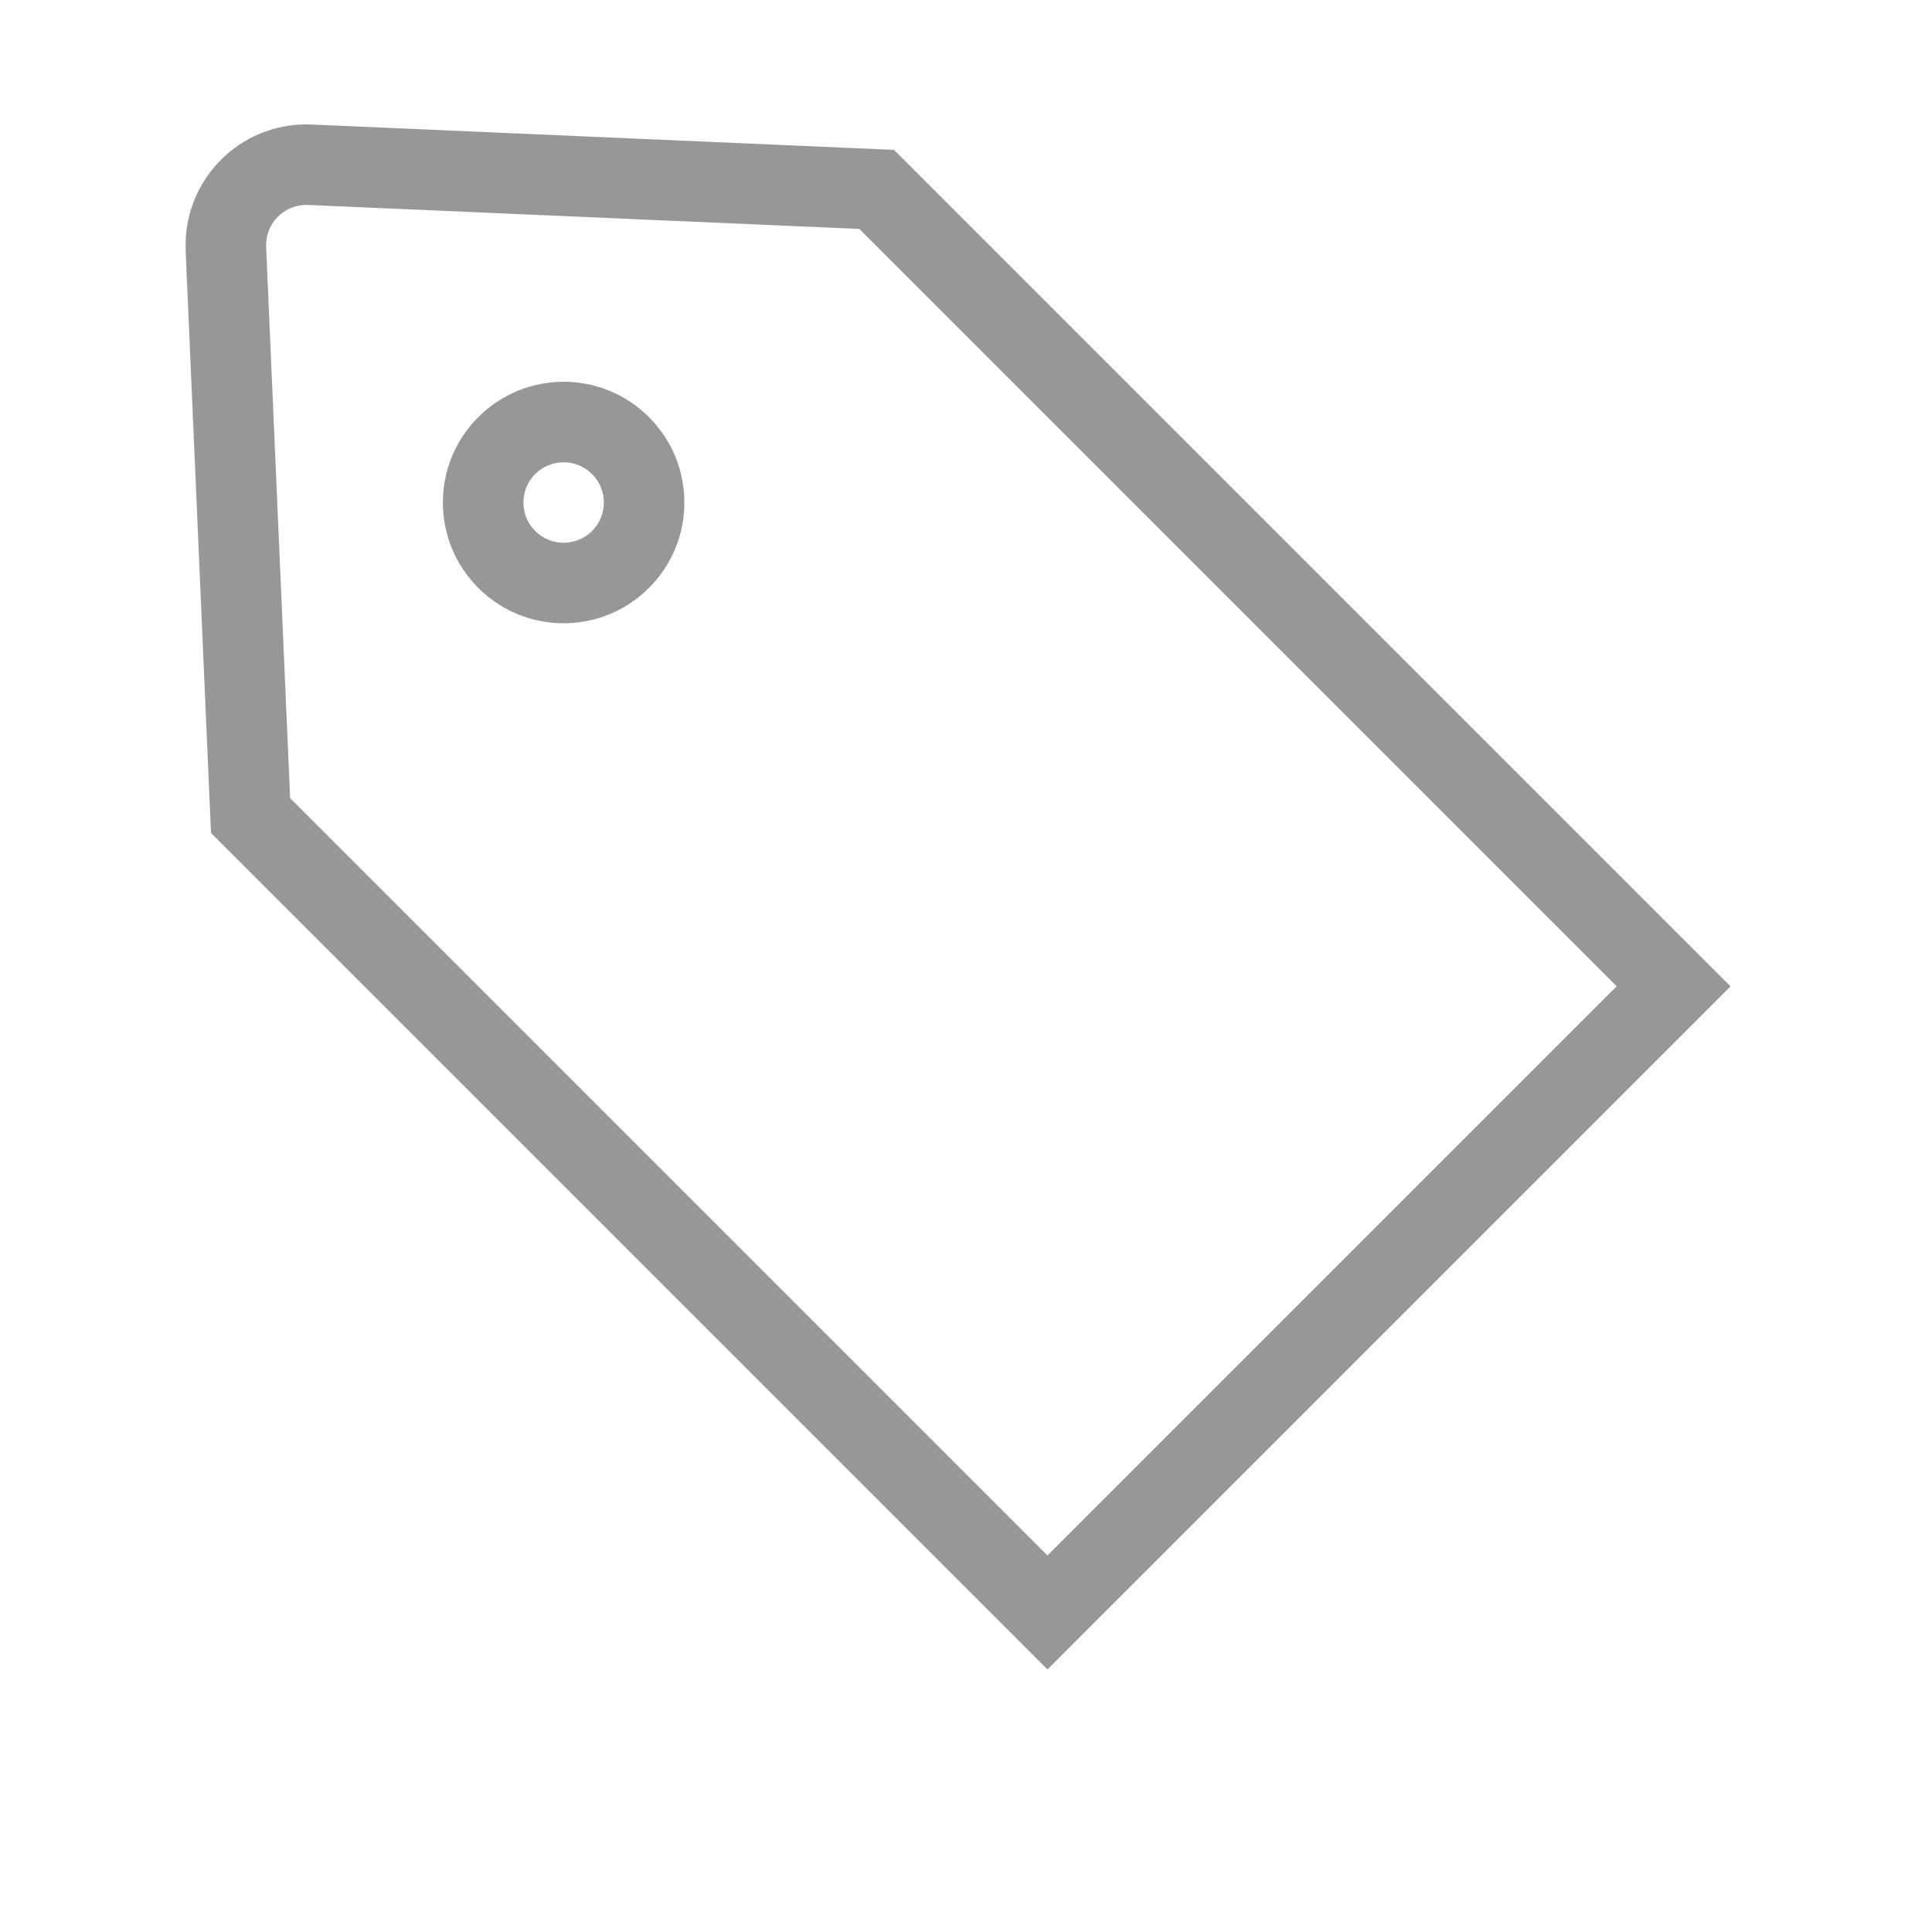
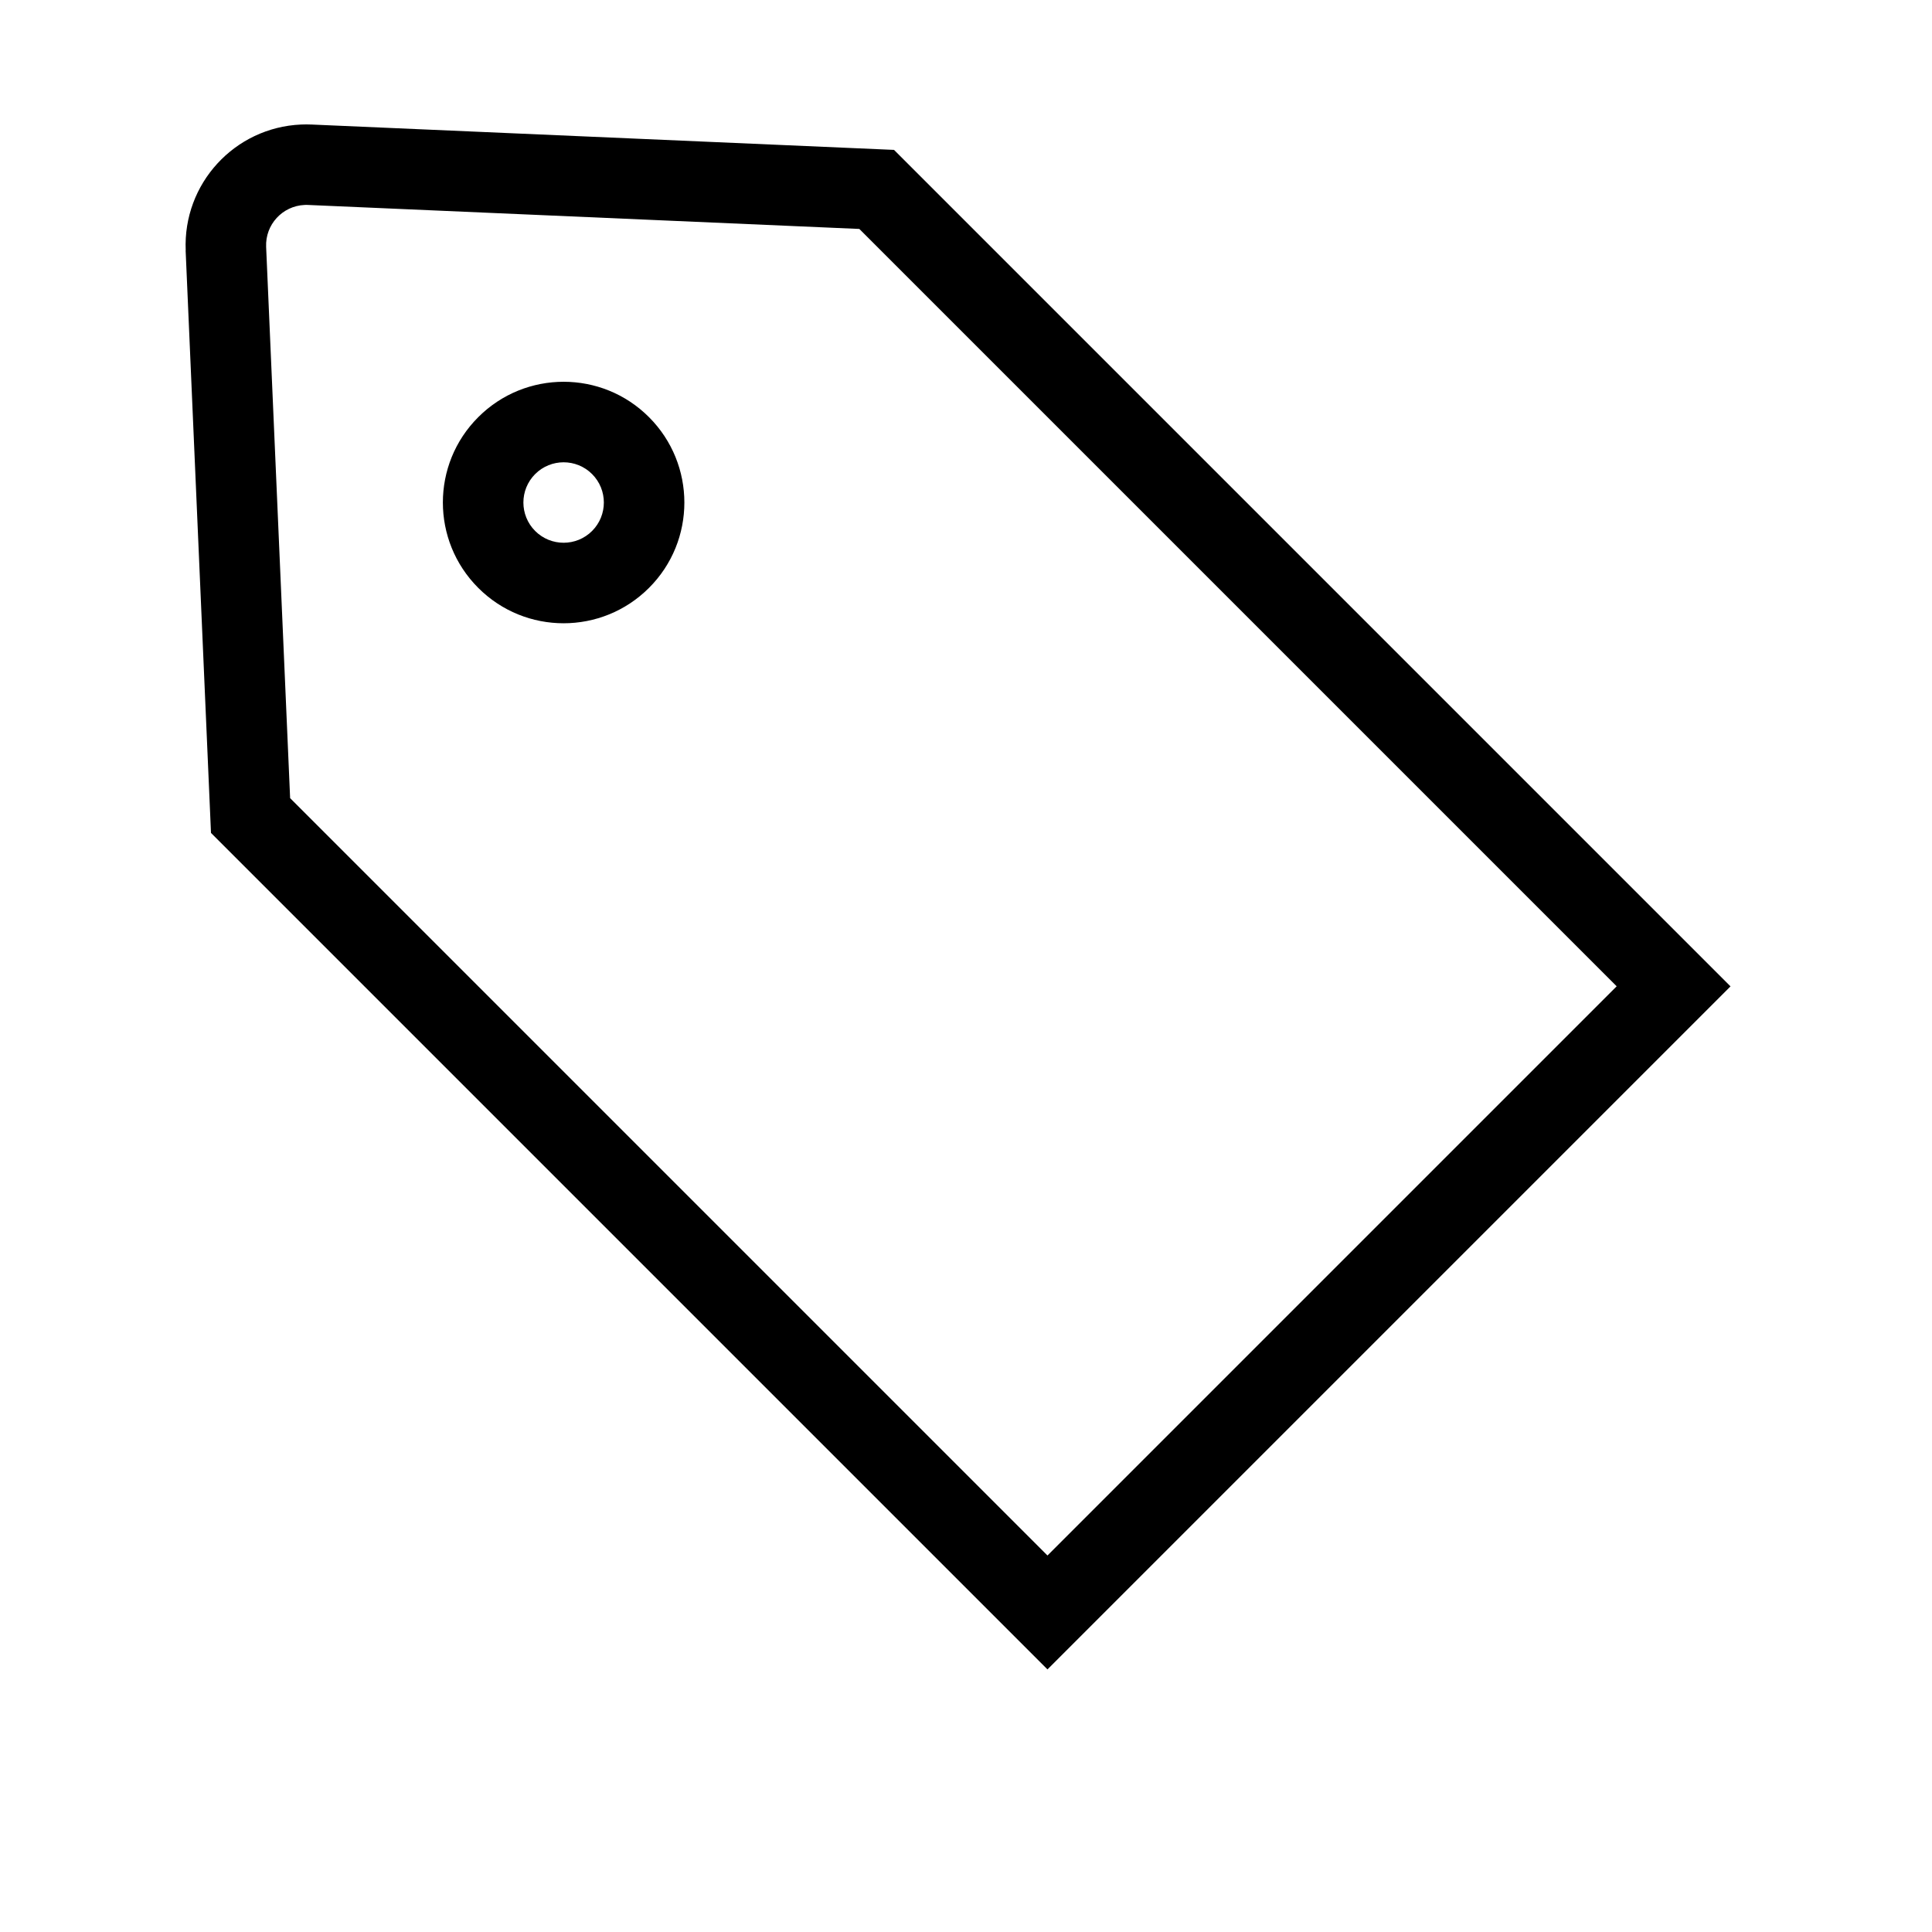
<svg xmlns="http://www.w3.org/2000/svg" version="1.1" viewBox="0 0 24 24">
-   <path d="M13.012,19.323l7.071,-7.071l-9.408,-9.408l-6.848,-0.298c-0.014,-0.001 -0.029,-0.001 -0.043,0c-0.276,0.012 -0.49,0.245 -0.478,0.521l0.298,6.848l9.408,9.408Zm-10.705,-16.212c-0.036,-0.828 0.606,-1.528 1.433,-1.564c0.043,-0.002 0.087,-0.002 0.13,0l7.236,0.315l10.391,10.391l-8.485,8.485l-10.391,-10.391l-0.315,-7.236Zm5.755,4.192c-0.586,0.586 -1.536,0.586 -2.121,0c-0.586,-0.586 -0.586,-1.536 0,-2.121c0.586,-0.586 1.536,-0.586 2.121,0c0.586,0.586 0.586,1.536 0,2.121Zm-0.707,-0.707c0.195,-0.195 0.195,-0.512 0,-0.707c-0.195,-0.195 -0.512,-0.195 -0.707,0c-0.195,0.195 -0.195,0.512 0,0.707c0.195,0.195 0.512,0.195 0.707,0Z" fill="#979797" stroke="none" />
+   <path d="M13.012,19.323l7.071,-7.071l-9.408,-9.408l-6.848,-0.298c-0.014,-0.001 -0.029,-0.001 -0.043,0c-0.276,0.012 -0.49,0.245 -0.478,0.521l0.298,6.848l9.408,9.408Zm-10.705,-16.212c-0.036,-0.828 0.606,-1.528 1.433,-1.564c0.043,-0.002 0.087,-0.002 0.13,0l7.236,0.315l10.391,10.391l-8.485,8.485l-10.391,-10.391l-0.315,-7.236Zm5.755,4.192c-0.586,0.586 -1.536,0.586 -2.121,0c-0.586,-0.586 -0.586,-1.536 0,-2.121c0.586,-0.586 1.536,-0.586 2.121,0c0.586,0.586 0.586,1.536 0,2.121Zm-0.707,-0.707c0.195,-0.195 0.195,-0.512 0,-0.707c-0.195,-0.195 -0.512,-0.195 -0.707,0c-0.195,0.195 -0.195,0.512 0,0.707c0.195,0.195 0.512,0.195 0.707,0Z" stroke="none" />
</svg>
